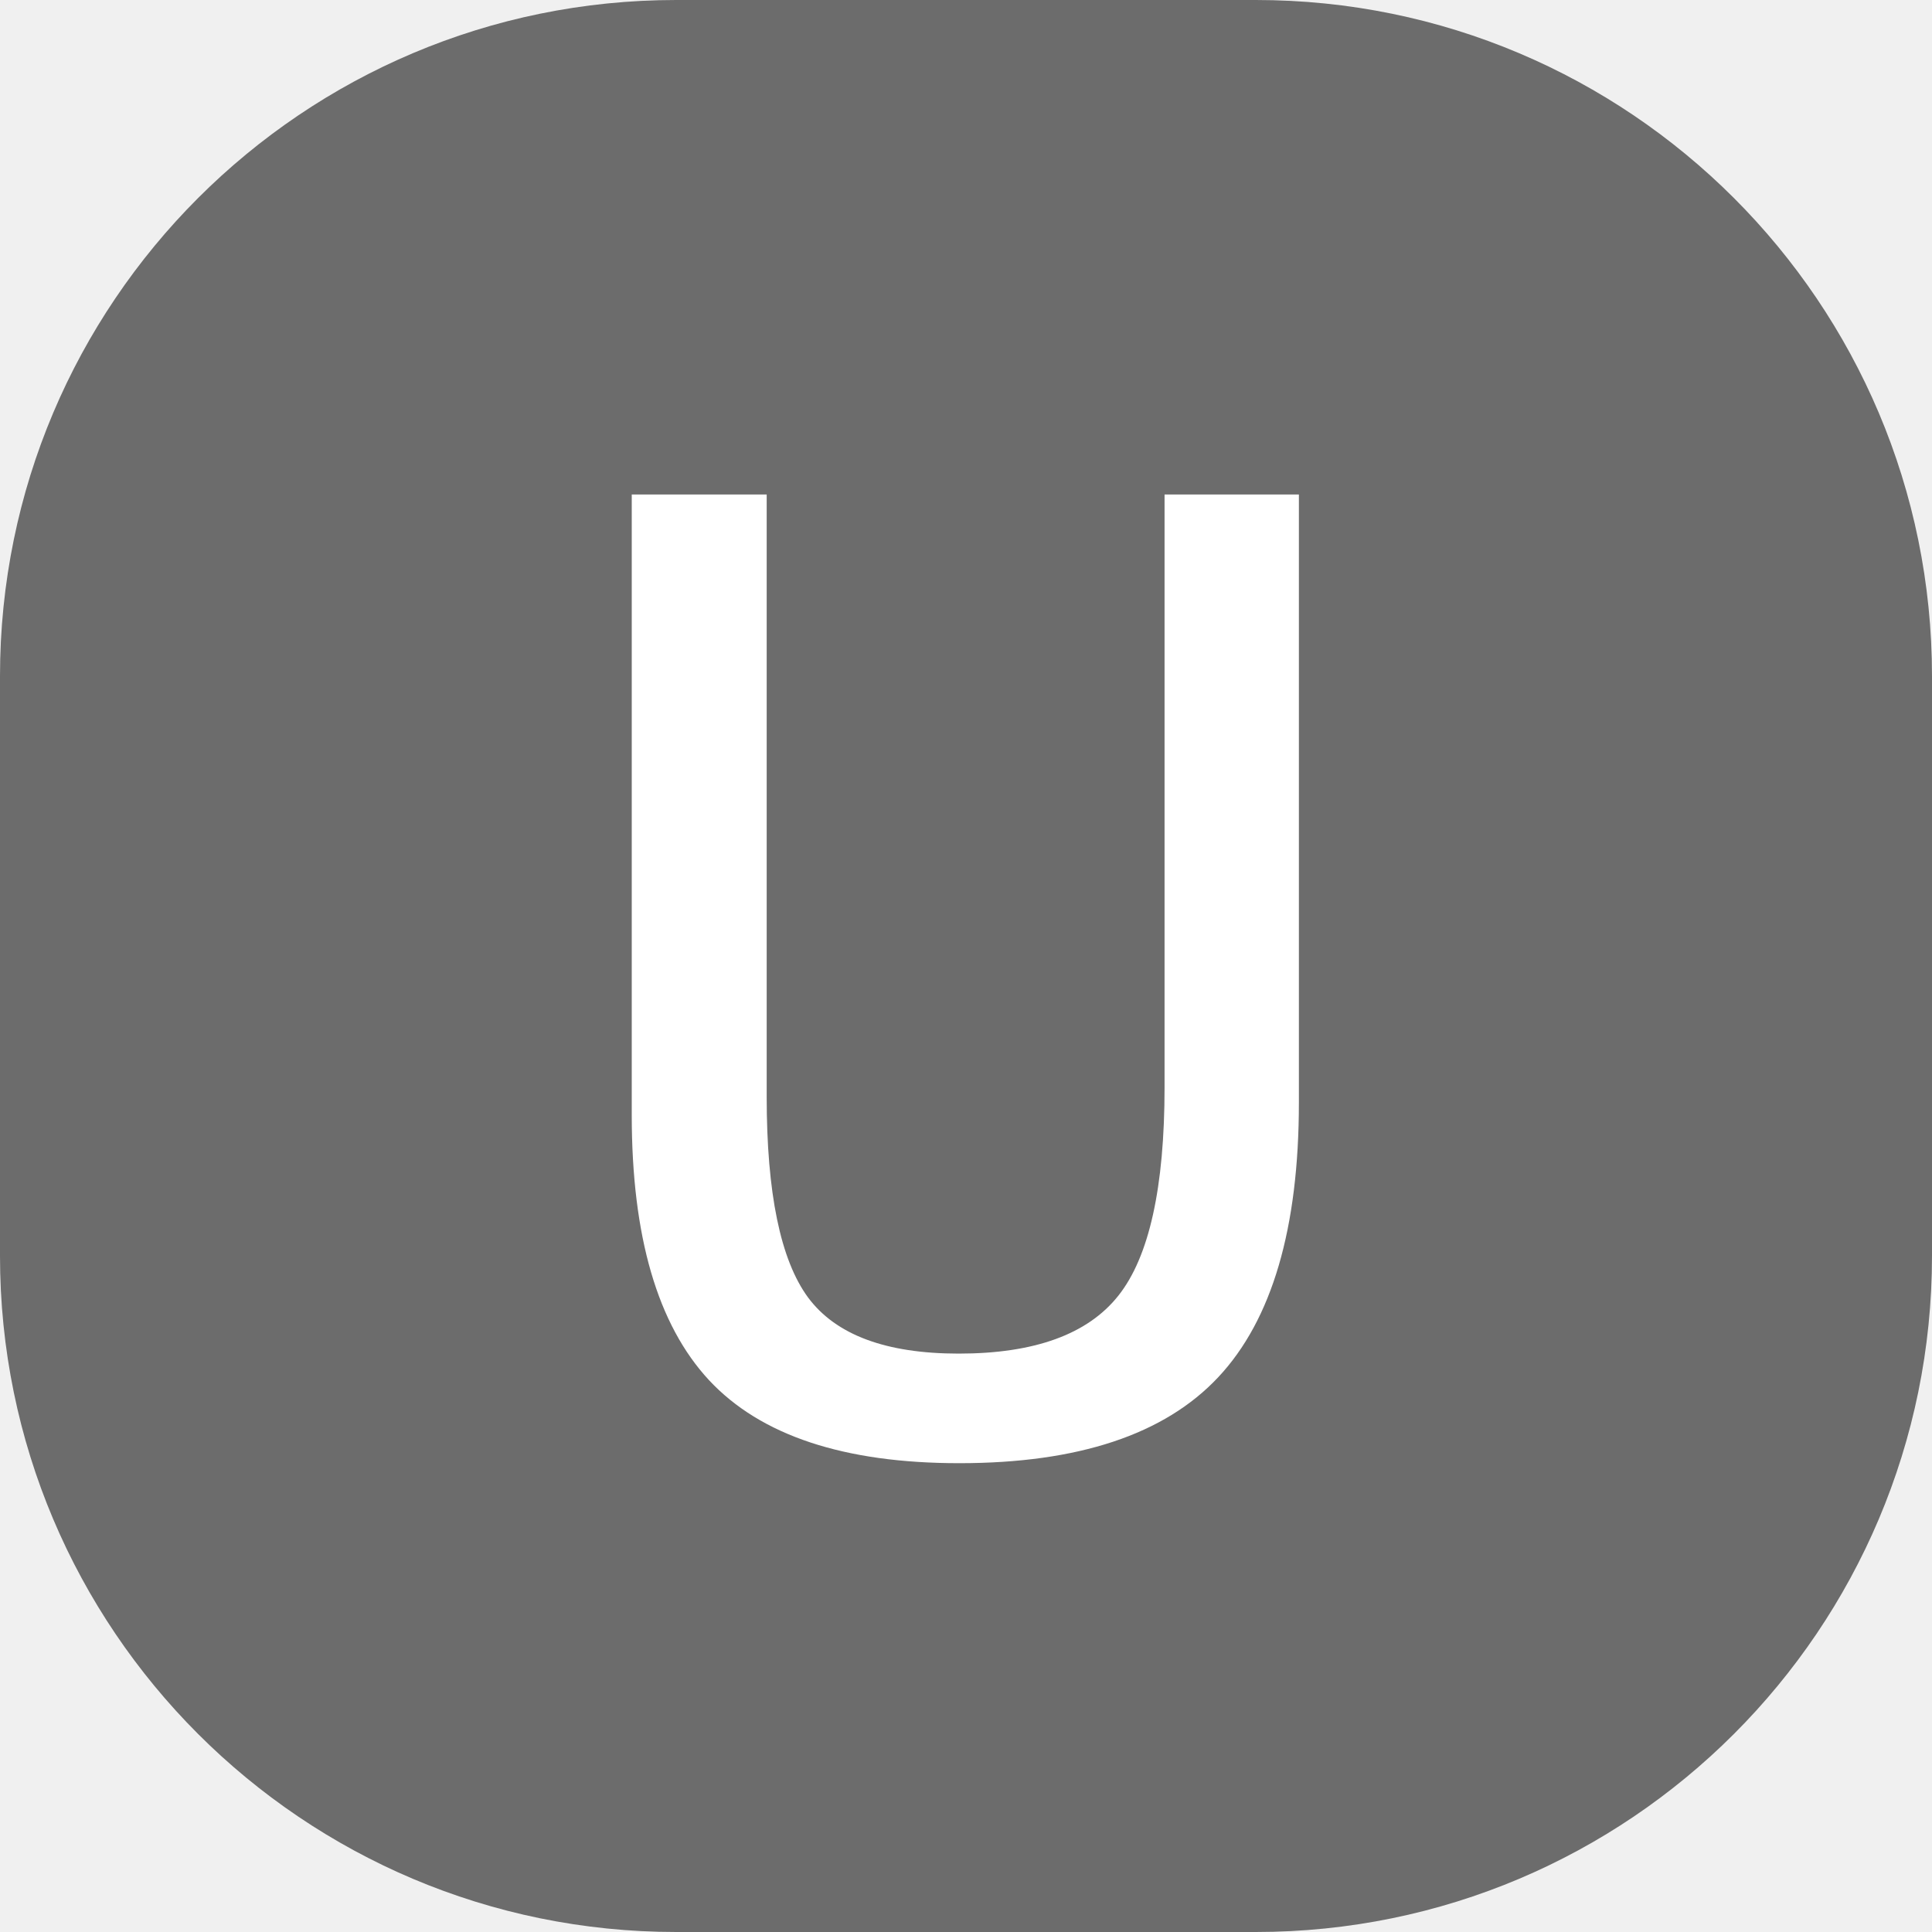
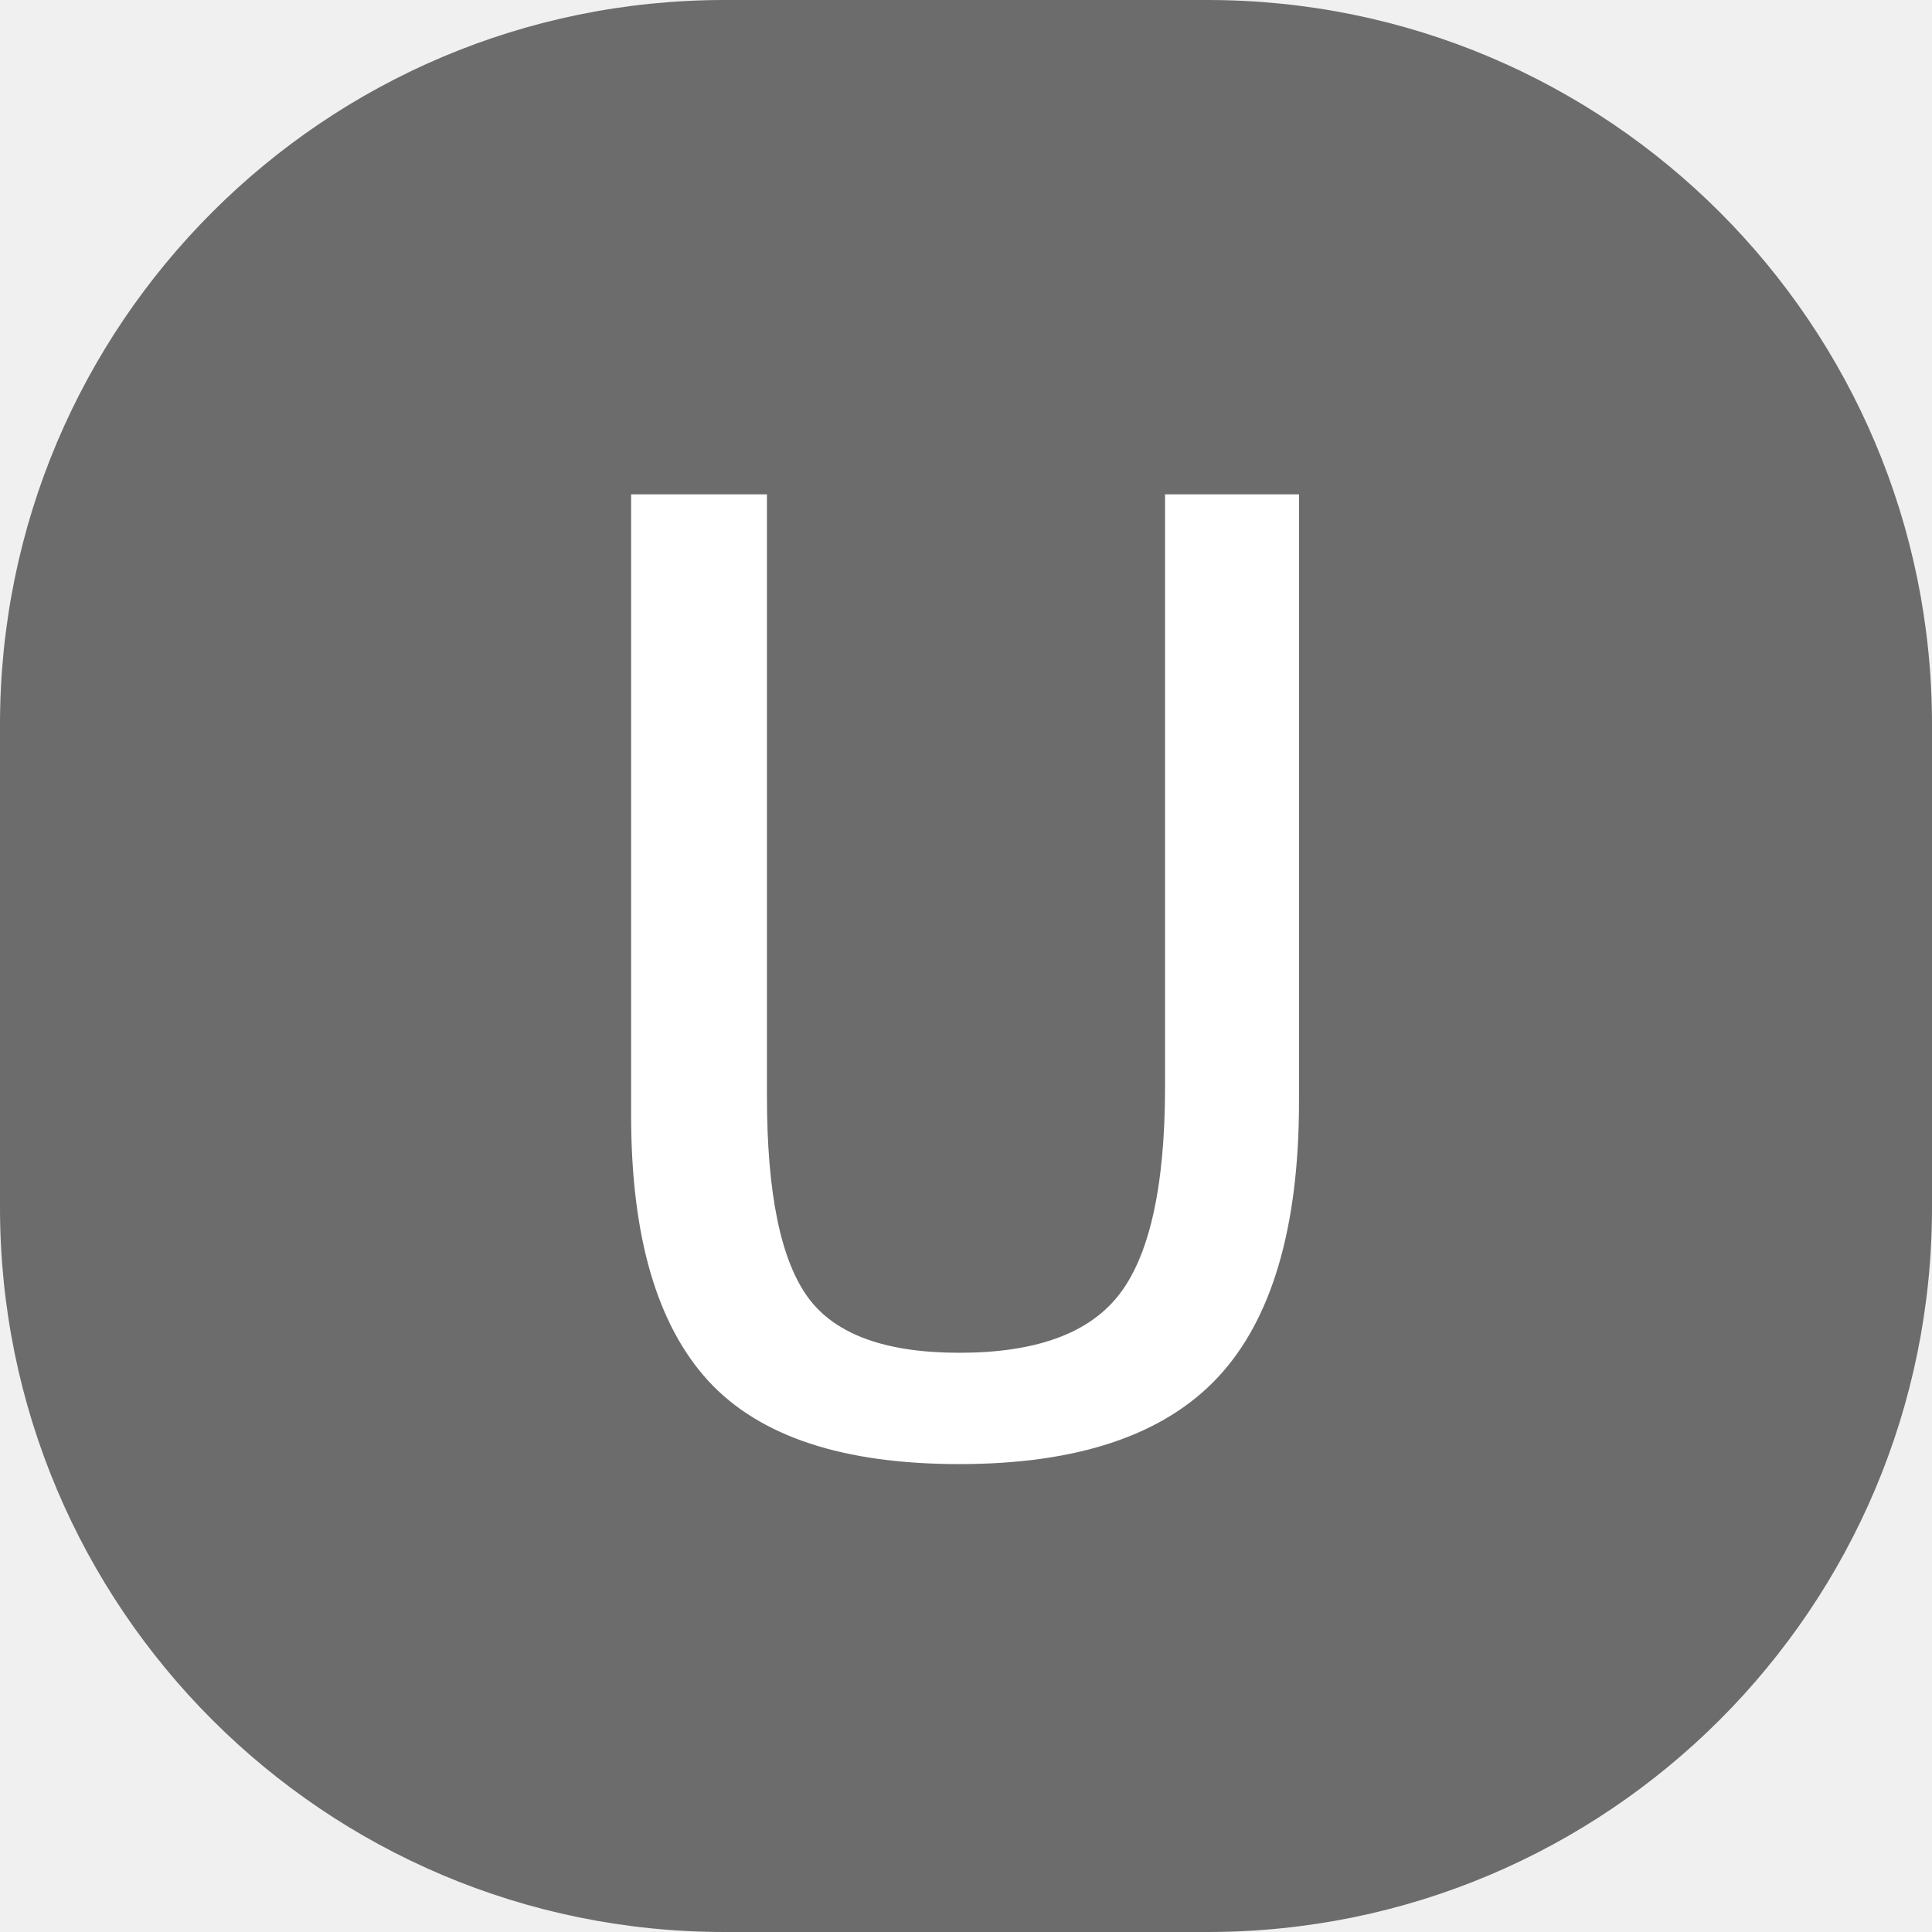
- <svg xmlns="http://www.w3.org/2000/svg" width="14px" height="14px" viewBox="0 0 100 100">
-   <rect fill="#6C6C6C" x="0" y="0" width="100" height="100" rx="35" ry="35" />
-   <text x="50" y="75" font-size="75" text-anchor="middle" style="font-family: Menlo, Monaco, Consolas, &quot;Droid Sans Mono&quot;, &quot;Inconsolata&quot;, &quot;Courier New&quot;, monospace, &quot;Droid Sans Fallback&quot;;" fill="white">
-     U
-   </text>
+ <svg xmlns="http://www.w3.org/2000/svg" viewBox="0 0 16 16">
+   <rect width="16" height="16" x="0" y="0" fill="#6C6C6C" rx="6" ry="6" />
+   <text x="8" y="12" fill="white" font-size="12" style="font-family:Menlo, Monaco, Consolas, &quot;Droid Sans Mono&quot;, &quot;Inconsolata&quot;, &quot;Courier New&quot;, monospace, &quot;Droid Sans Fallback&quot;" text-anchor="middle">
+         U
+     </text>
</svg>
